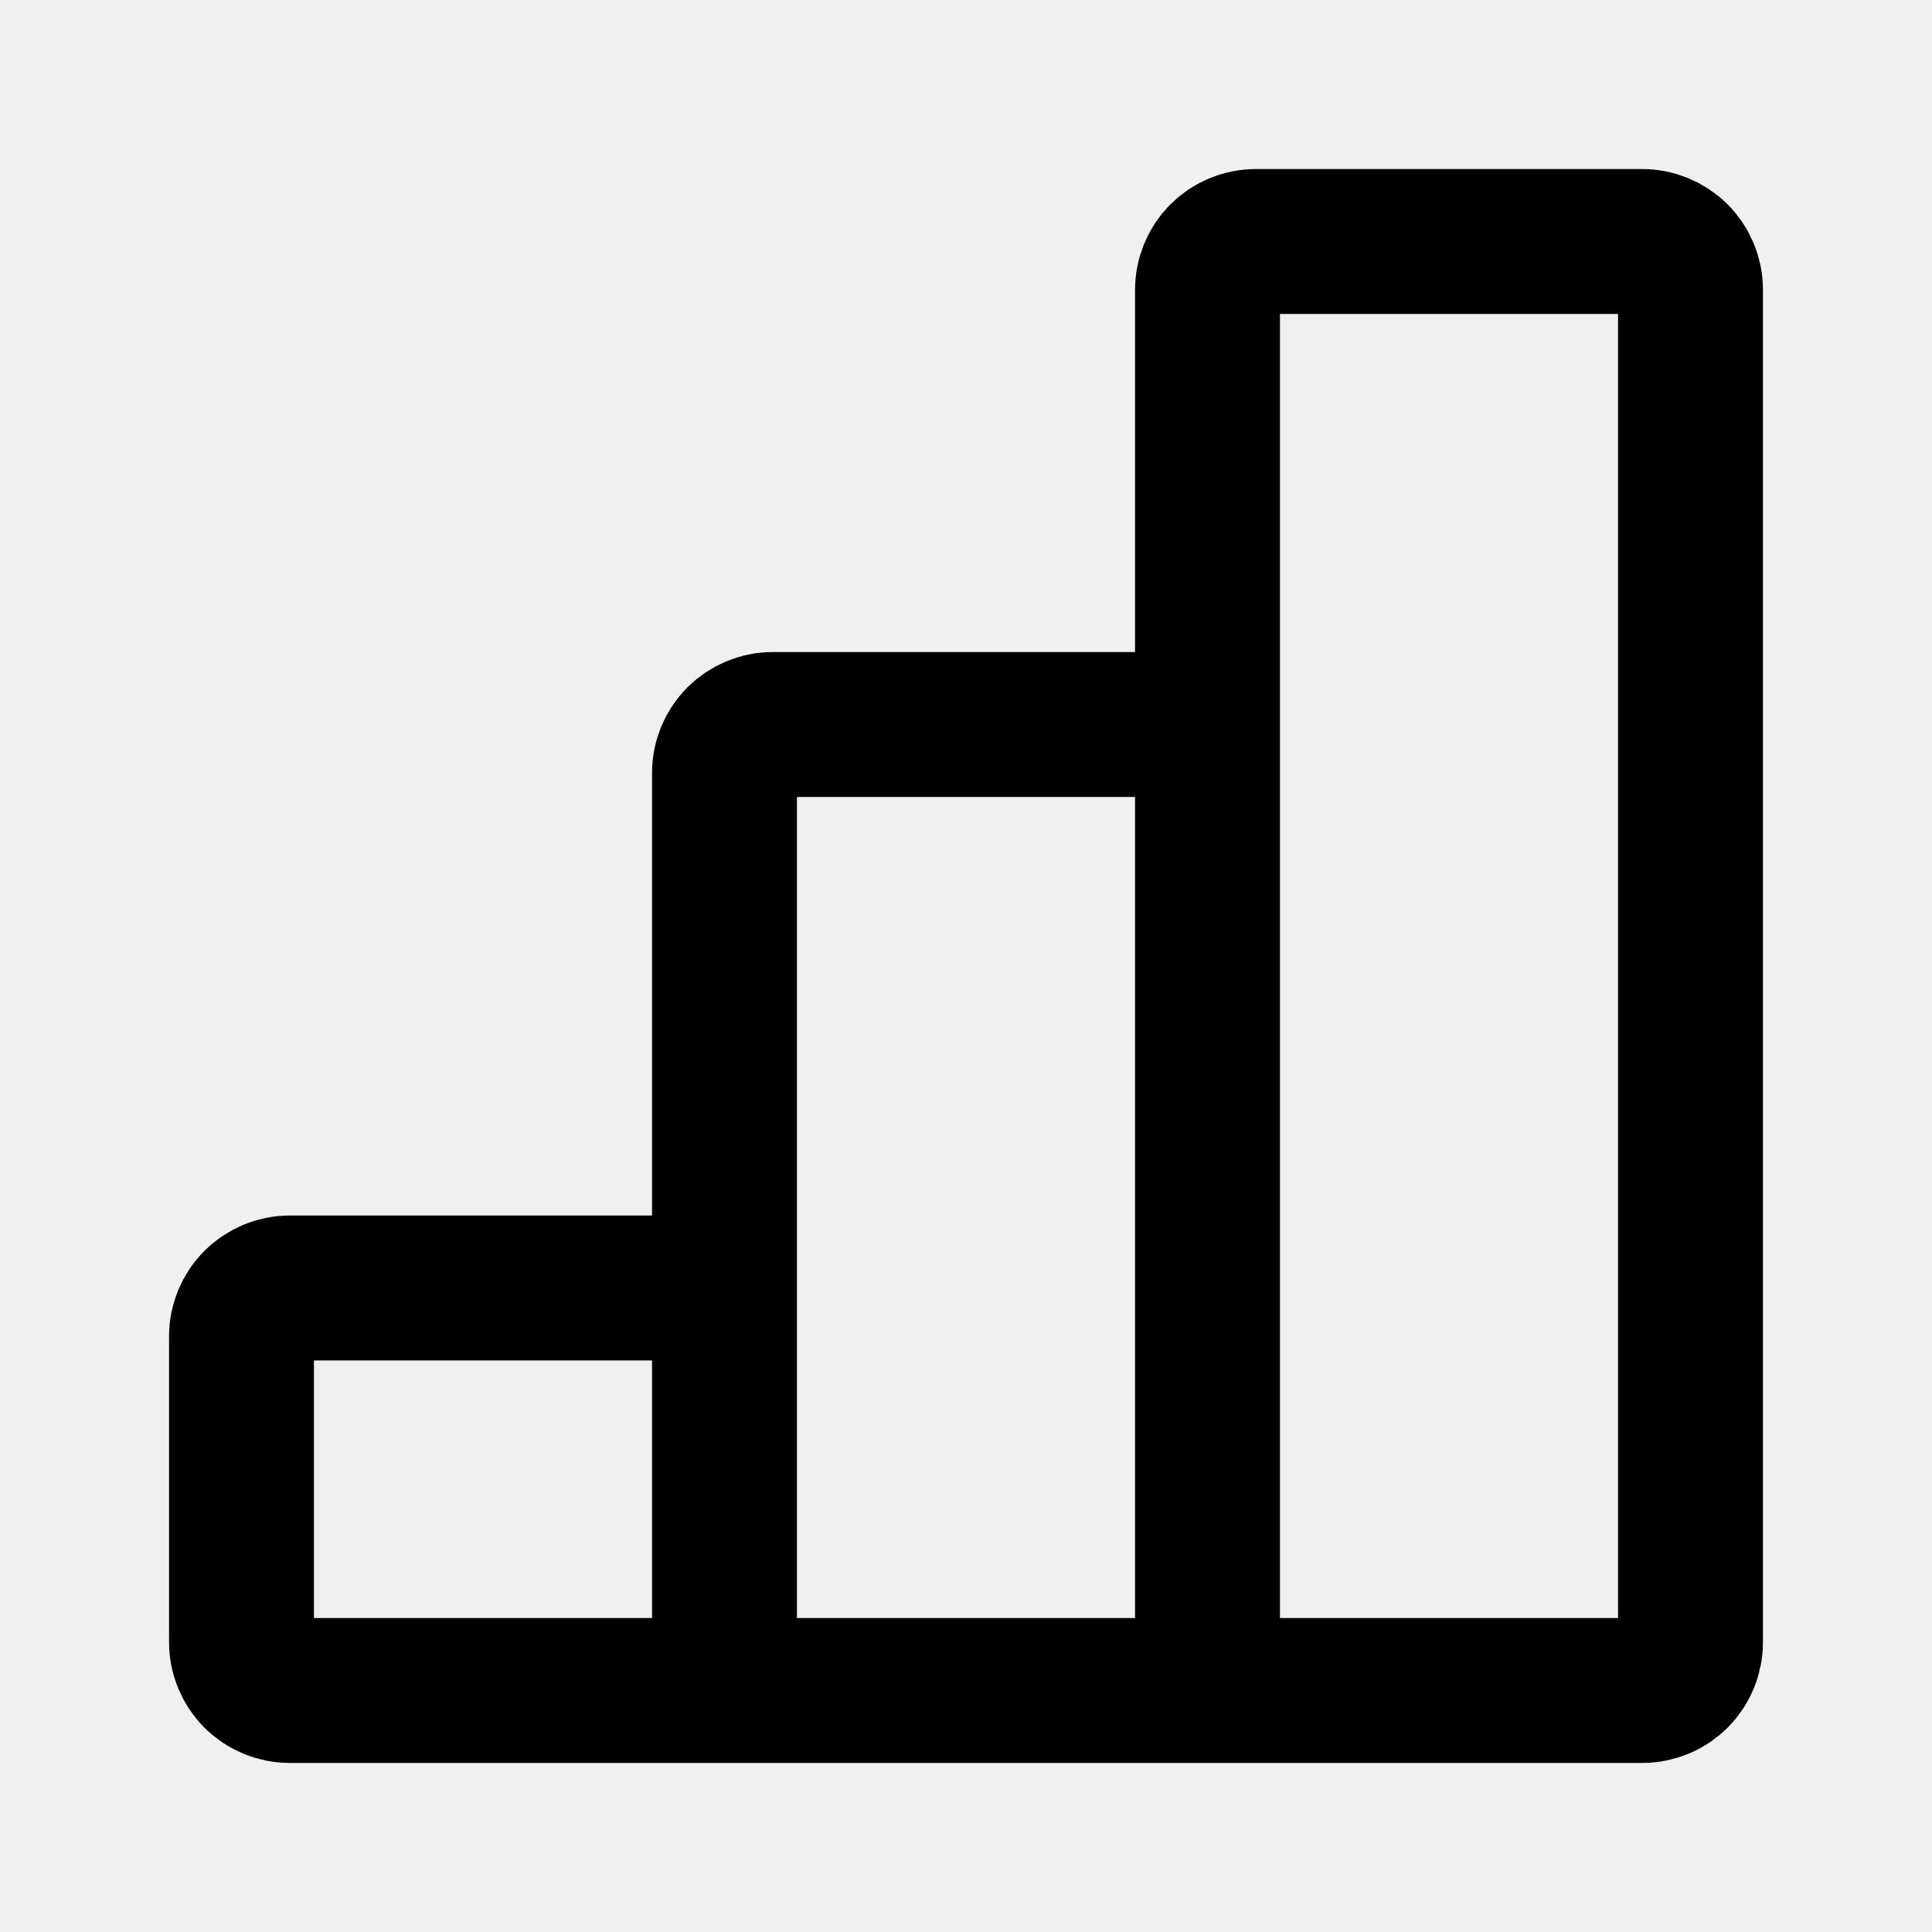
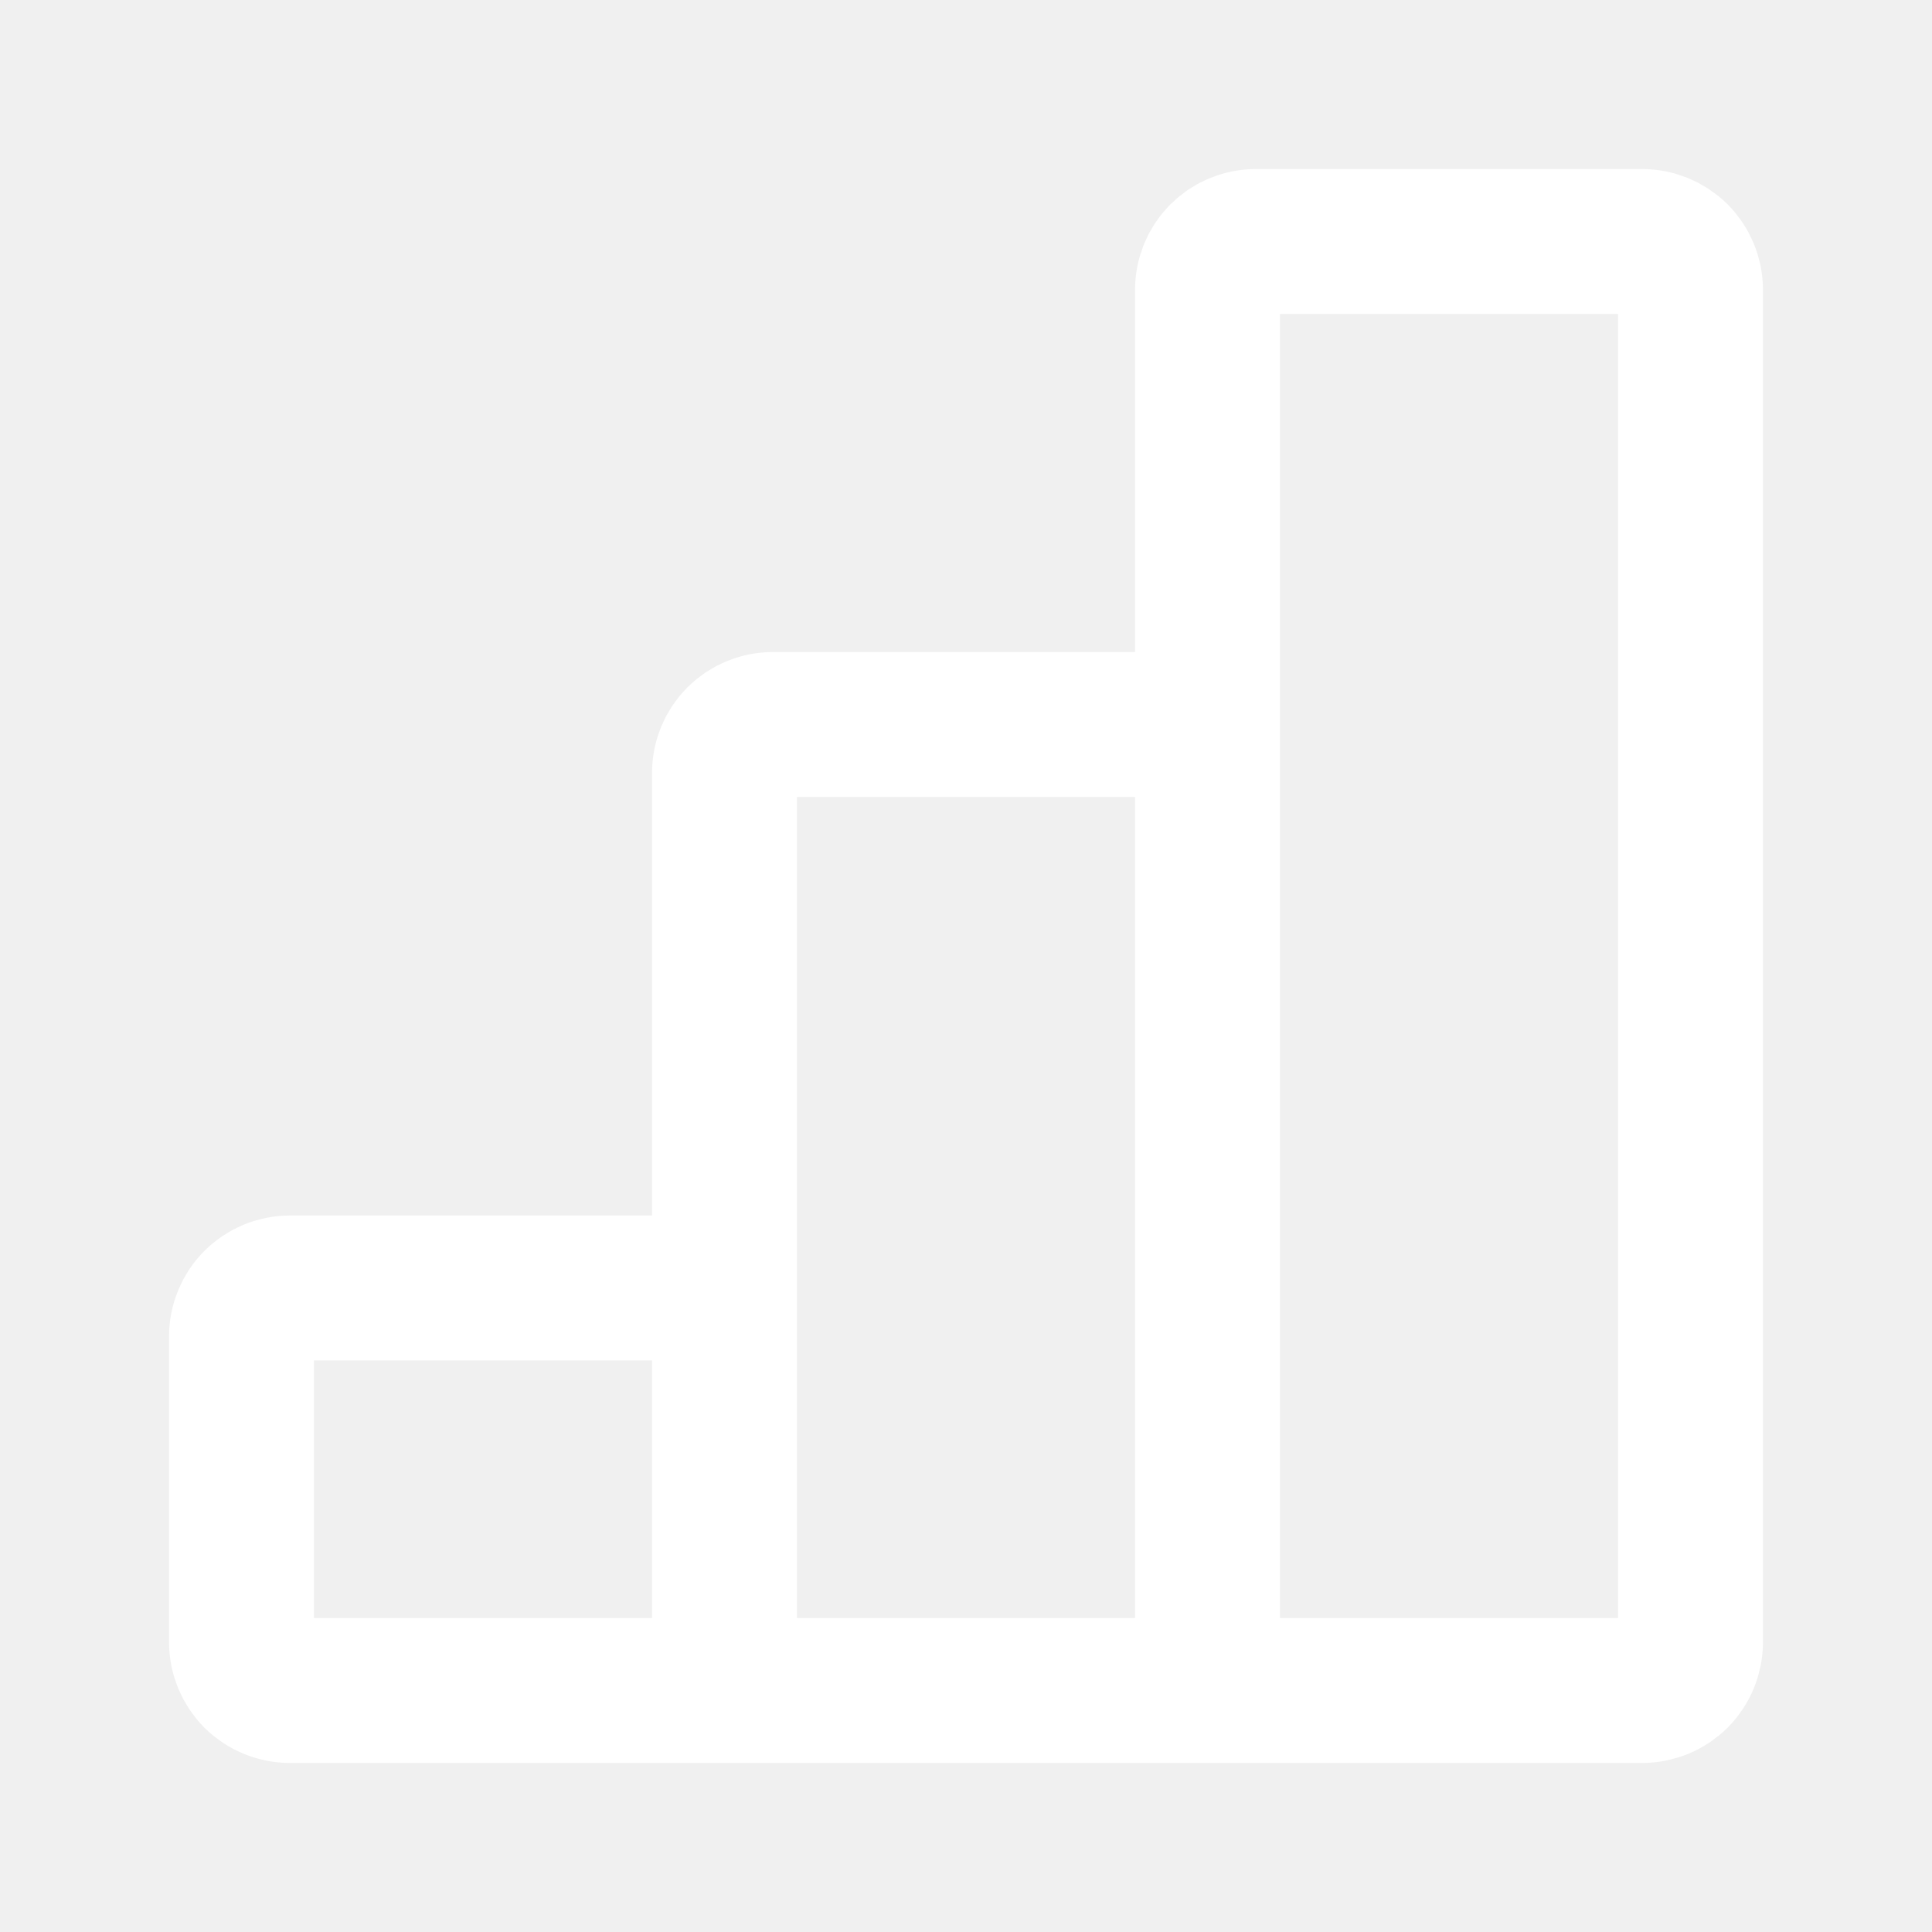
<svg xmlns="http://www.w3.org/2000/svg" width="20" height="20" viewBox="0 0 20 20" fill="none">
-   <path d="M7.5 17.5H12.5M7.5 17.5V13.333M7.5 17.5H3C2.867 17.5 2.74 17.447 2.646 17.354C2.553 17.26 2.5 17.133 2.5 17V13.833C2.5 13.701 2.553 13.573 2.646 13.48C2.74 13.386 2.867 13.333 3 13.333H7.5M12.5 17.5V7.5M12.5 17.5H17C17.133 17.5 17.26 17.447 17.354 17.354C17.447 17.26 17.5 17.133 17.5 17V3C17.5 2.867 17.447 2.74 17.354 2.646C17.26 2.553 17.133 2.5 17 2.5H13C12.867 2.5 12.74 2.553 12.646 2.646C12.553 2.74 12.5 2.867 12.5 3V7.5M7.5 13.333V8C7.5 7.867 7.553 7.74 7.646 7.646C7.74 7.553 7.867 7.5 8 7.5H12.5" stroke="black" stroke-width="1.5" />
+   <path d="M7.5 17.5H12.5M7.5 17.5V13.333M7.5 17.5H3C2.867 17.5 2.74 17.447 2.646 17.354C2.553 17.26 2.5 17.133 2.5 17V13.833C2.5 13.701 2.553 13.573 2.646 13.48C2.74 13.386 2.867 13.333 3 13.333H7.5M12.5 17.5V7.5M12.5 17.5H17C17.133 17.5 17.26 17.447 17.354 17.354C17.447 17.26 17.5 17.133 17.5 17V3C17.5 2.867 17.447 2.74 17.354 2.646C17.26 2.553 17.133 2.5 17 2.5H13C12.867 2.5 12.74 2.553 12.646 2.646C12.553 2.74 12.5 2.867 12.5 3V7.5M7.5 13.333V8C7.5 7.867 7.553 7.74 7.646 7.646C7.74 7.553 7.867 7.5 8 7.5H12.5" stroke="white" stroke-width="1.5" />
</svg>
